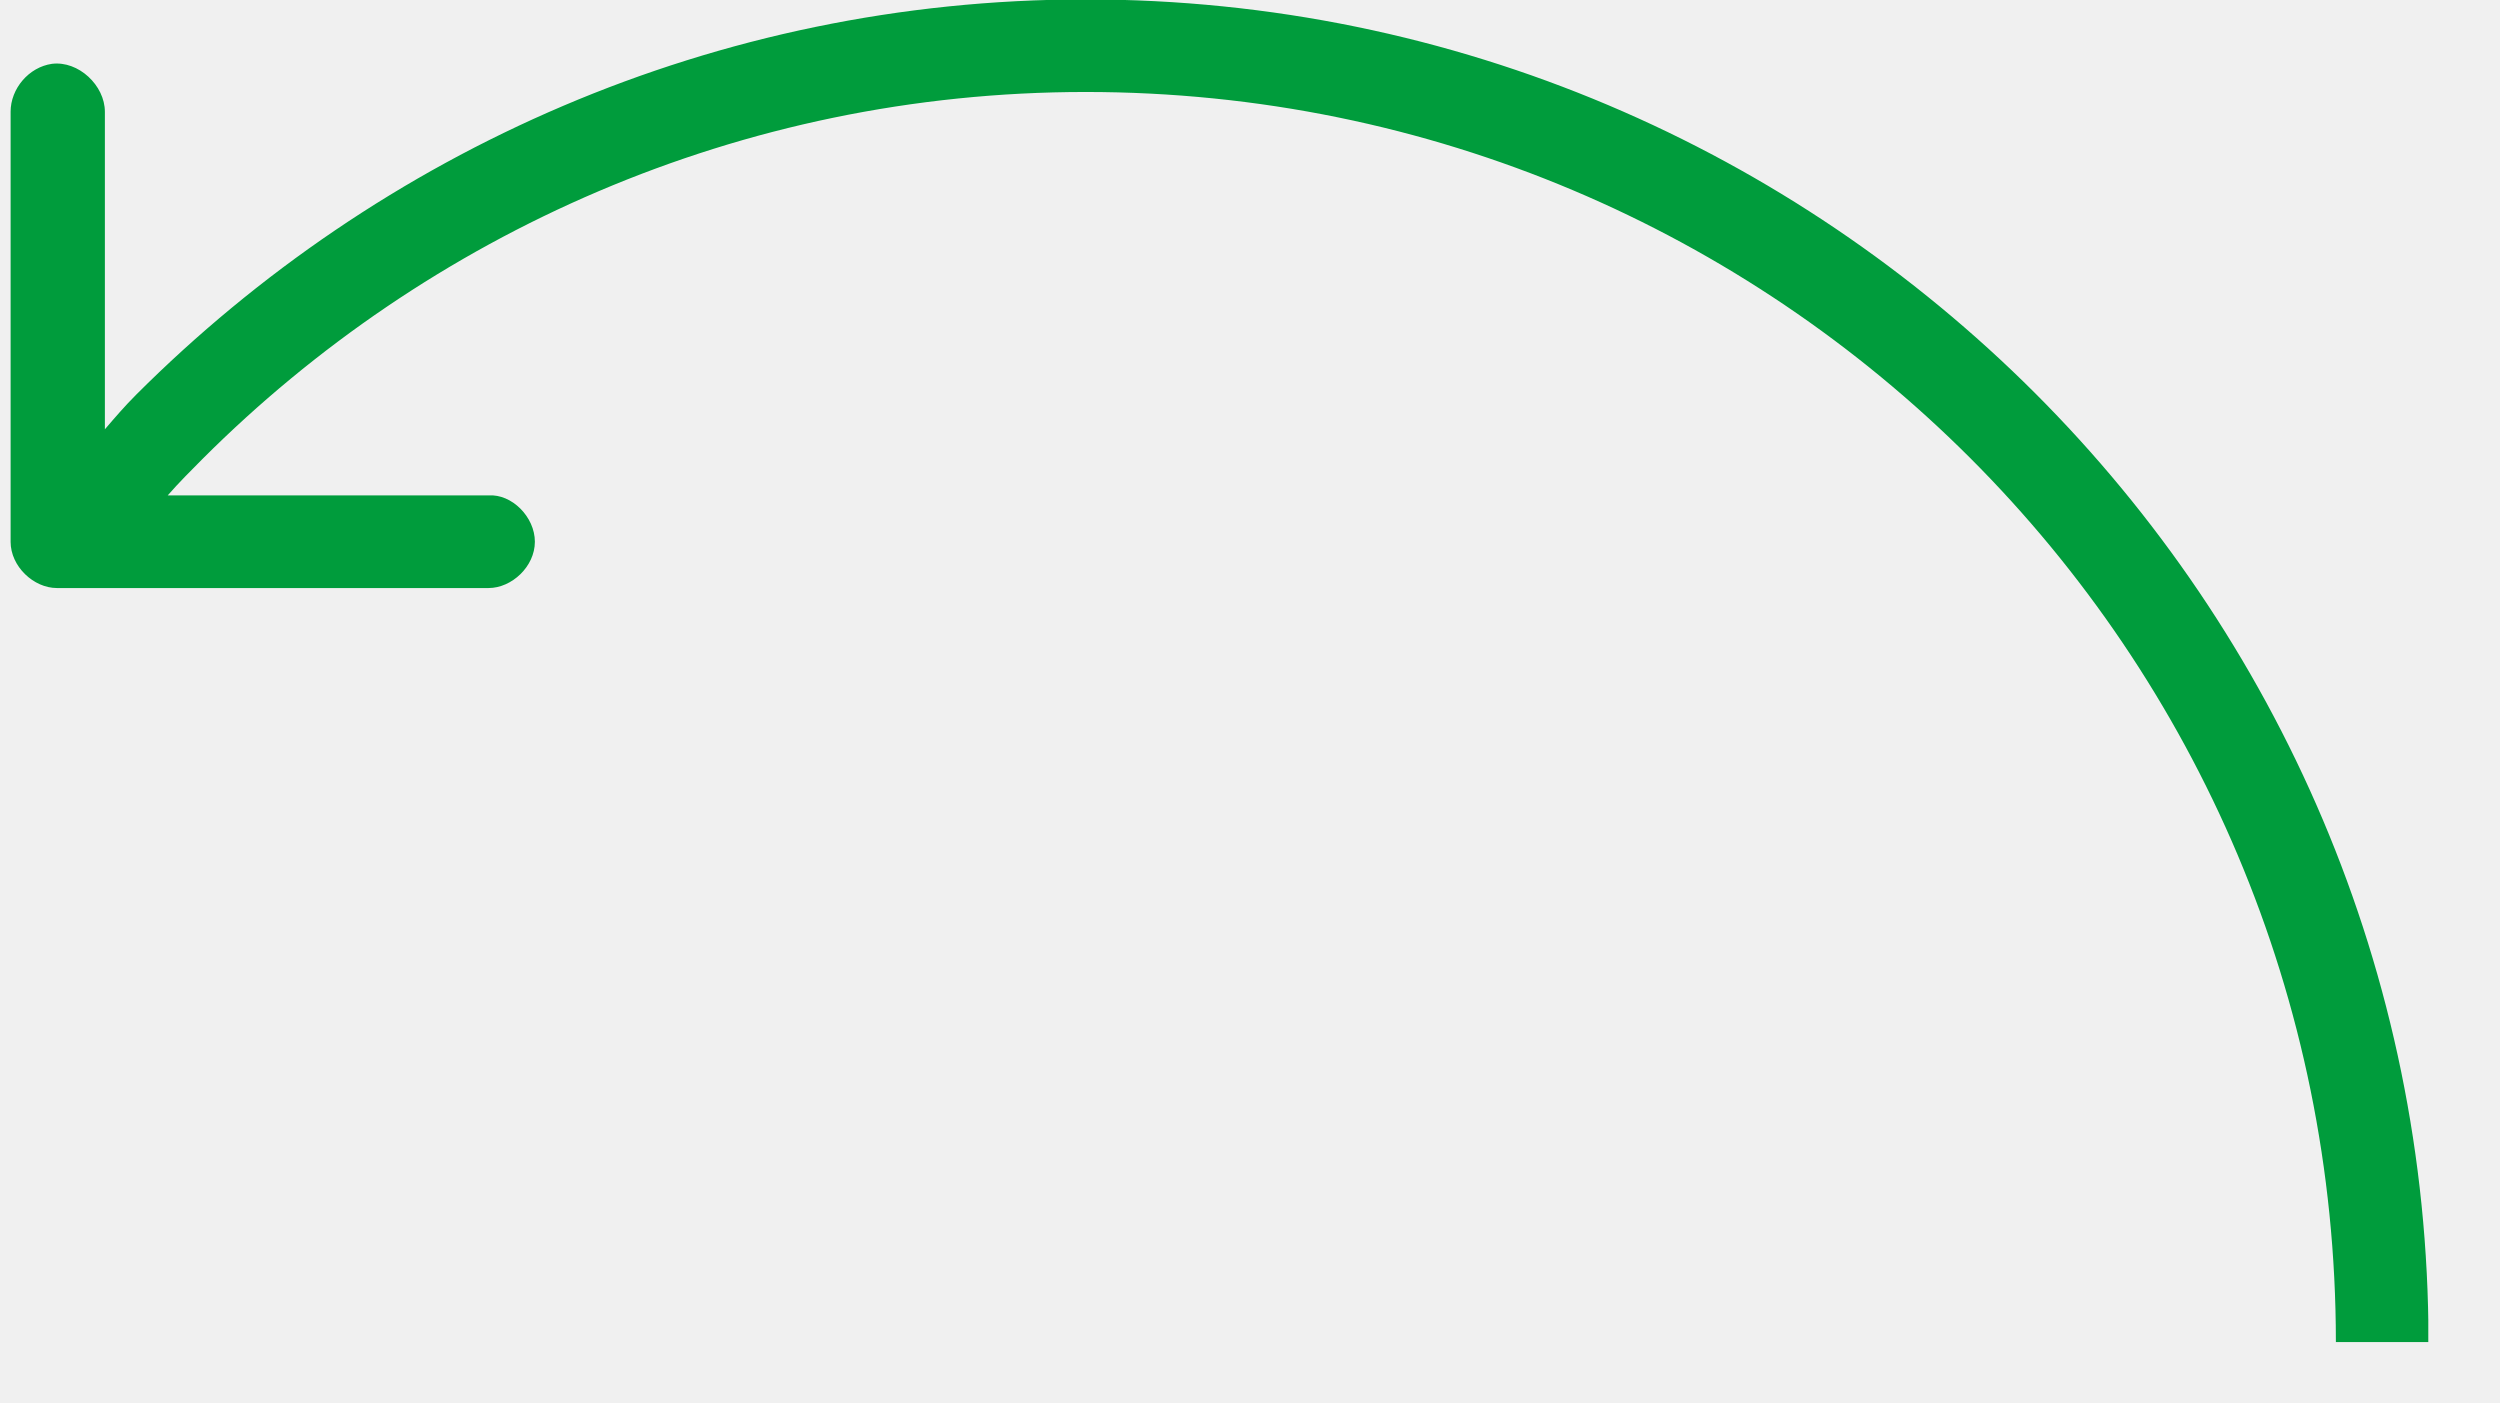
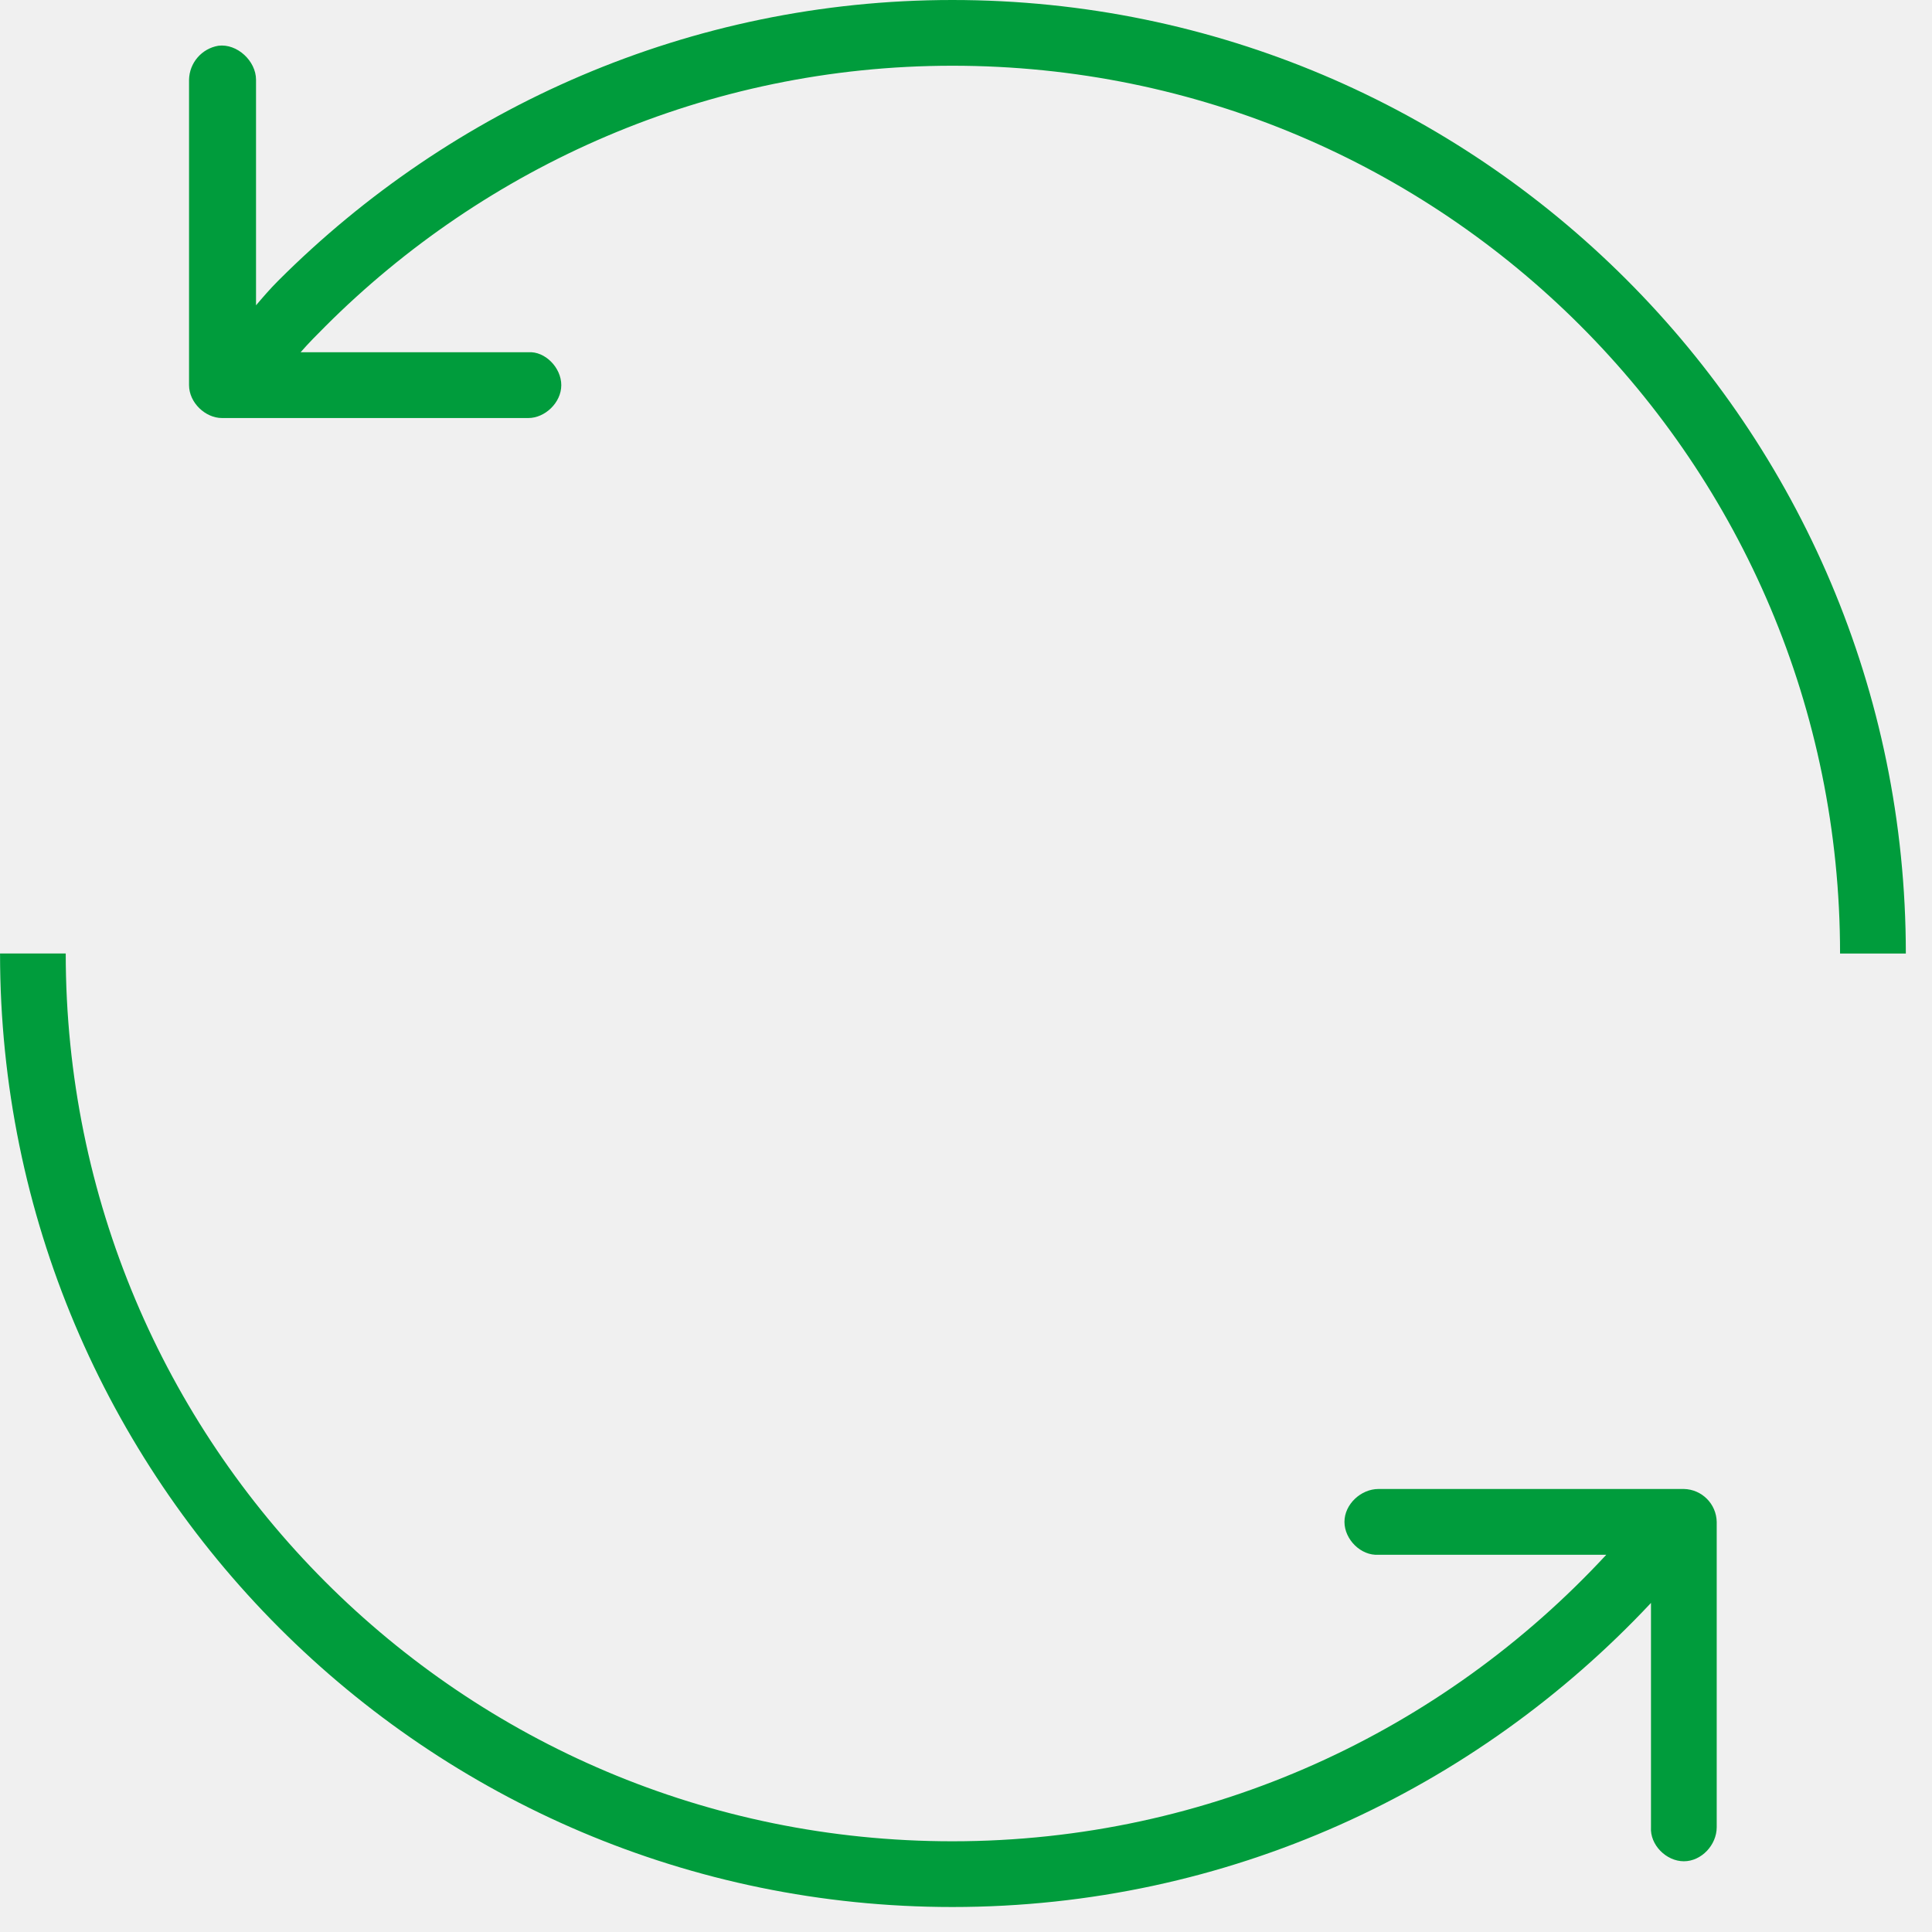
- <svg xmlns="http://www.w3.org/2000/svg" width="41" height="23">
+ <svg xmlns="http://www.w3.org/2000/svg" xmlns:xlink="http://www.w3.org/1999/xlink" width="46" height="46">
  <defs>
-     <clipPath id="clip_0">
-       <rect x="0.174" y="-0.009" width="39.65" height="22.022" clip-rule="evenodd" />
-     </clipPath>
+     <path d="M41.377 0H.501v22.703h40.876V0z" />
+     <path d="M36.874 45.405H-3.998V22.702h40.873z" />
  </defs>
-   <g clip-path="url(#clip_0)">
-     <path fill="rgb(0,156,60)" stroke="none" transform="matrix(0.97 0 0 0.97 0.173828 -0.00952148)" d="M39.314 22.7L40.88 22.7L40.88 22.699C40.879 10.176 30.702 0 18.176 0C11.911 0 6.236 2.572 2.125 6.681C1.929 6.877 1.761 7.073 1.594 7.268L1.594 1.9C1.594 1.453 1.146 1.033 0.699 1.089C0.308 1.145 0 1.508 0 1.9L0 9.169C0 9.588 0.391 9.952 0.783 9.952L8.081 9.952C8.473 9.952 8.864 9.588 8.864 9.169C8.864 8.75 8.473 8.358 8.081 8.386L2.656 8.386C2.852 8.162 3.048 7.967 3.243 7.771C7.046 3.969 12.33 1.565 18.176 1.565C29.864 1.565 39.314 11.014 39.314 22.7Z" />
+   <g transform="translate(4)" fill="none" fill-rule="evenodd">
+     <mask fill="#fff">
+       <use xlink:href="#a" />
+     </mask>
+     <path d="M39.811 22.703h1.566v-.001C41.377 10.177 31.2 0 18.675 0 12.411 0 6.736 2.572 2.626 6.682c-.196.196-.364.392-.53.587v-5.37c0-.446-.449-.866-.896-.81a.838.838 0 0 0-.699.81v7.27c0 .42.391.784.783.784h7.297c.392 0 .783-.364.783-.783 0-.42-.39-.811-.783-.783H3.157c.196-.224.392-.42.587-.615C7.546 3.97 12.83 1.565 18.675 1.565c11.687 0 21.136 9.45 21.136 21.138z" fill="rgb(0,156,60)" mask="url(#b)" />
+     <mask fill="#fff">
+       <use xlink:href="#c" />
+     </mask>
+     <path d="M36.092 35.452h-7.27c-.418 0-.811.363-.811.783 0 .42.393.811.81.783h5.424c-3.883 4.193-9.421 6.822-15.57 6.822-11.689 0-21.108-9.45-21.11-21.138h-1.564c0 12.525 10.148 22.703 22.674 22.703 6.57 0 12.468-2.795 16.634-7.24v5.34c-.027.42.363.811.783.811.42 0 .782-.39.782-.81v-7.27a.799.799 0 0 0-.782-.784" fill="rgb(0,156,60)" mask="url(#d)" />
  </g>
</svg>
